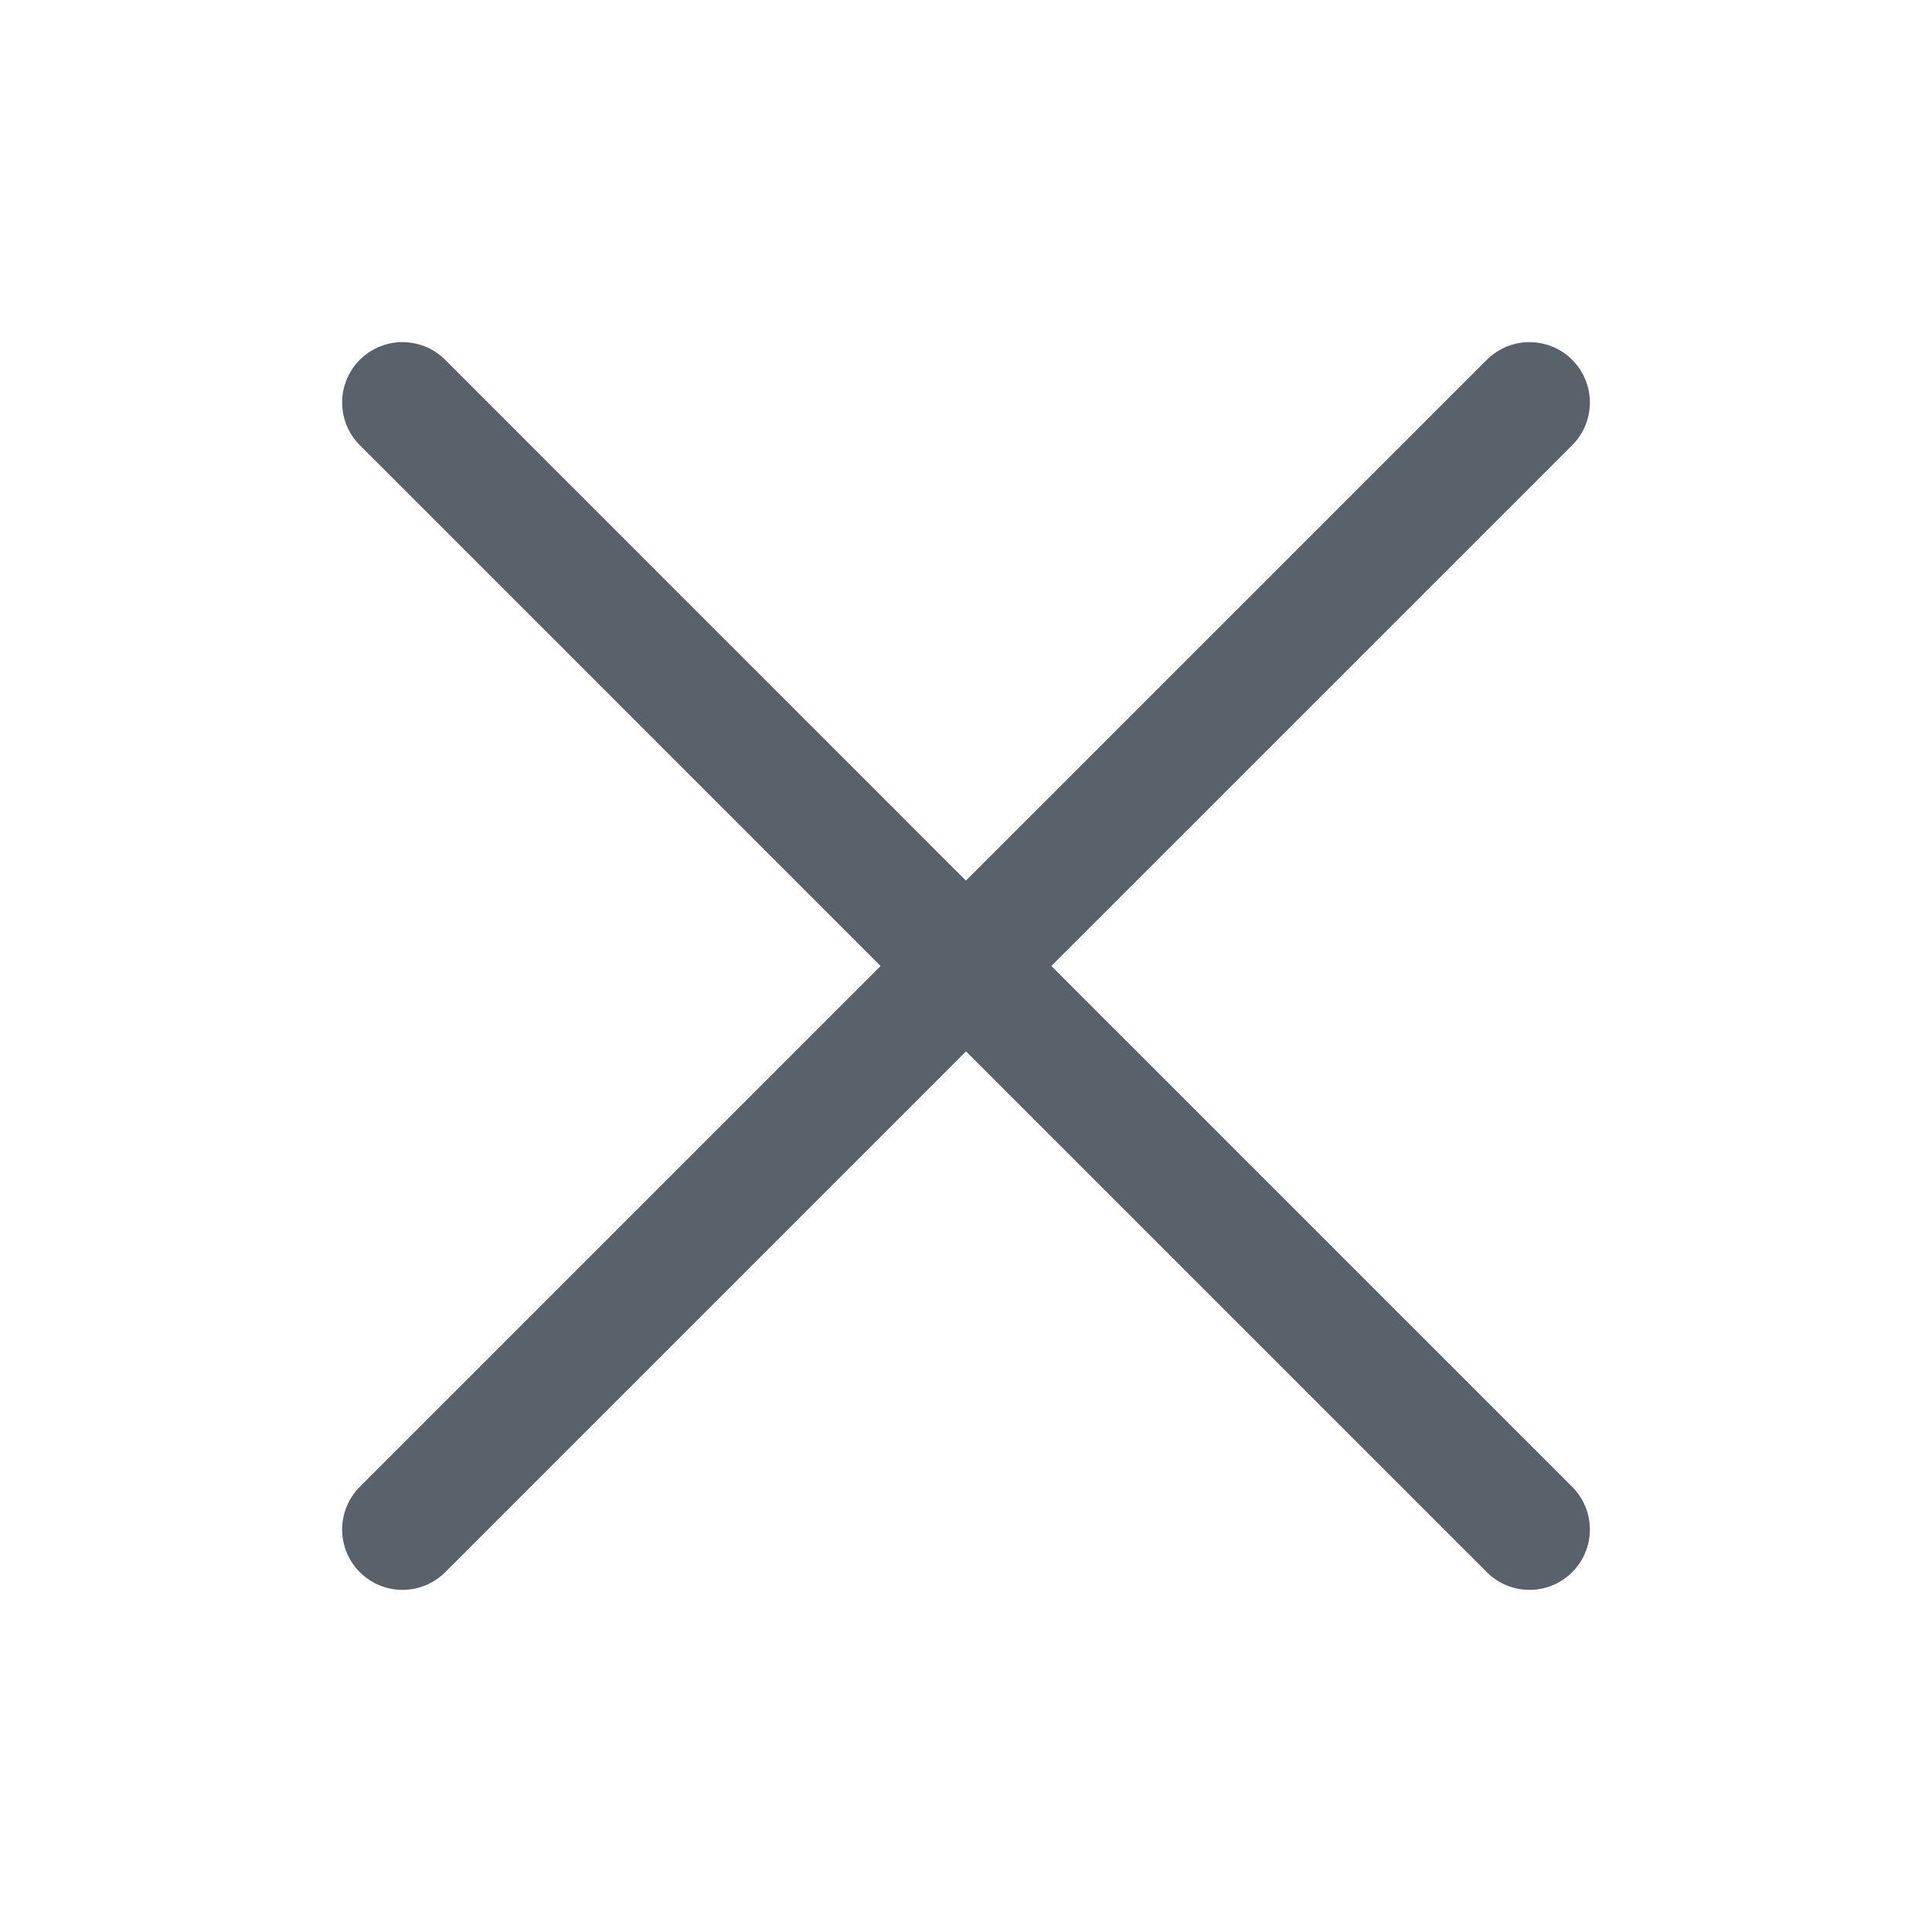
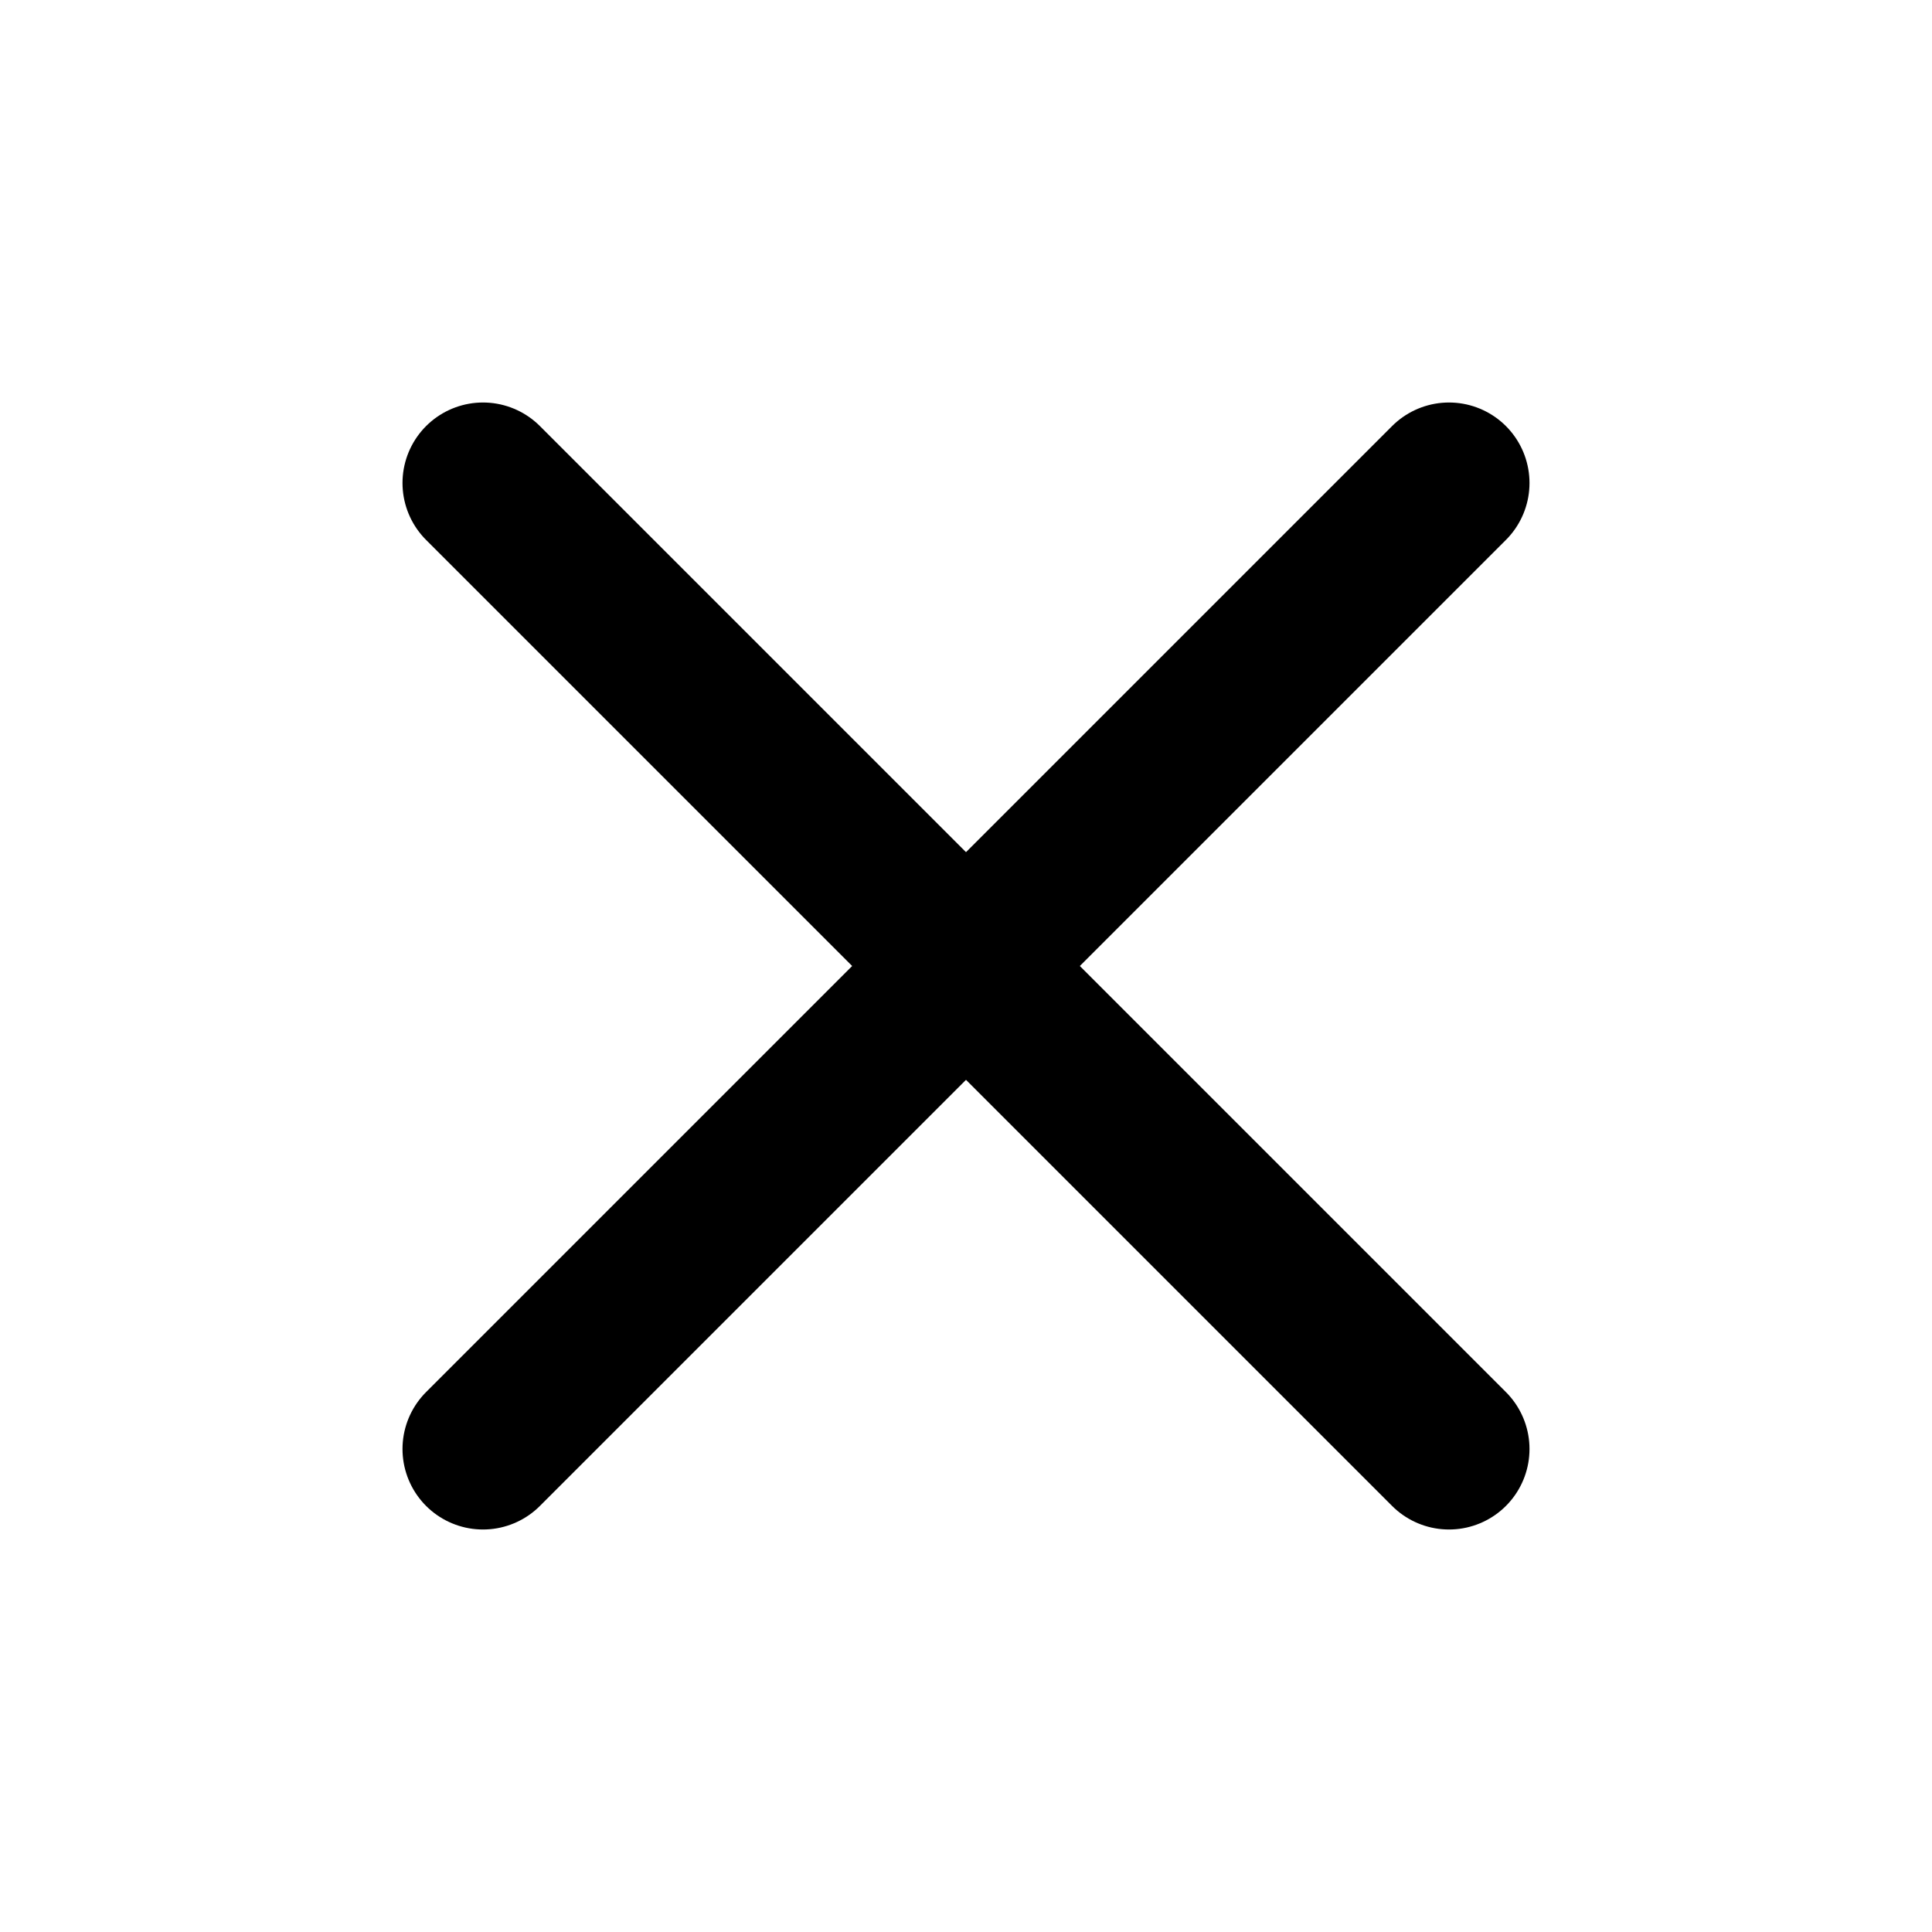
<svg xmlns="http://www.w3.org/2000/svg" width="24" height="24" viewBox="0 0 24 24" fill="none">
-   <path d="M5 19L12 12L19 19M19 5L11.999 12L5 5" stroke="#59626B" stroke-width="1.5" stroke-linecap="round" stroke-linejoin="round" />
+   <path d="M18 6L6 18" stroke="currentColor" stroke-width="2" stroke-linecap="round" stroke-linejoin="round" />
+   <path d="M6 6L18 18" stroke="currentColor" stroke-width="2" stroke-linecap="round" stroke-linejoin="round" />
</svg>
